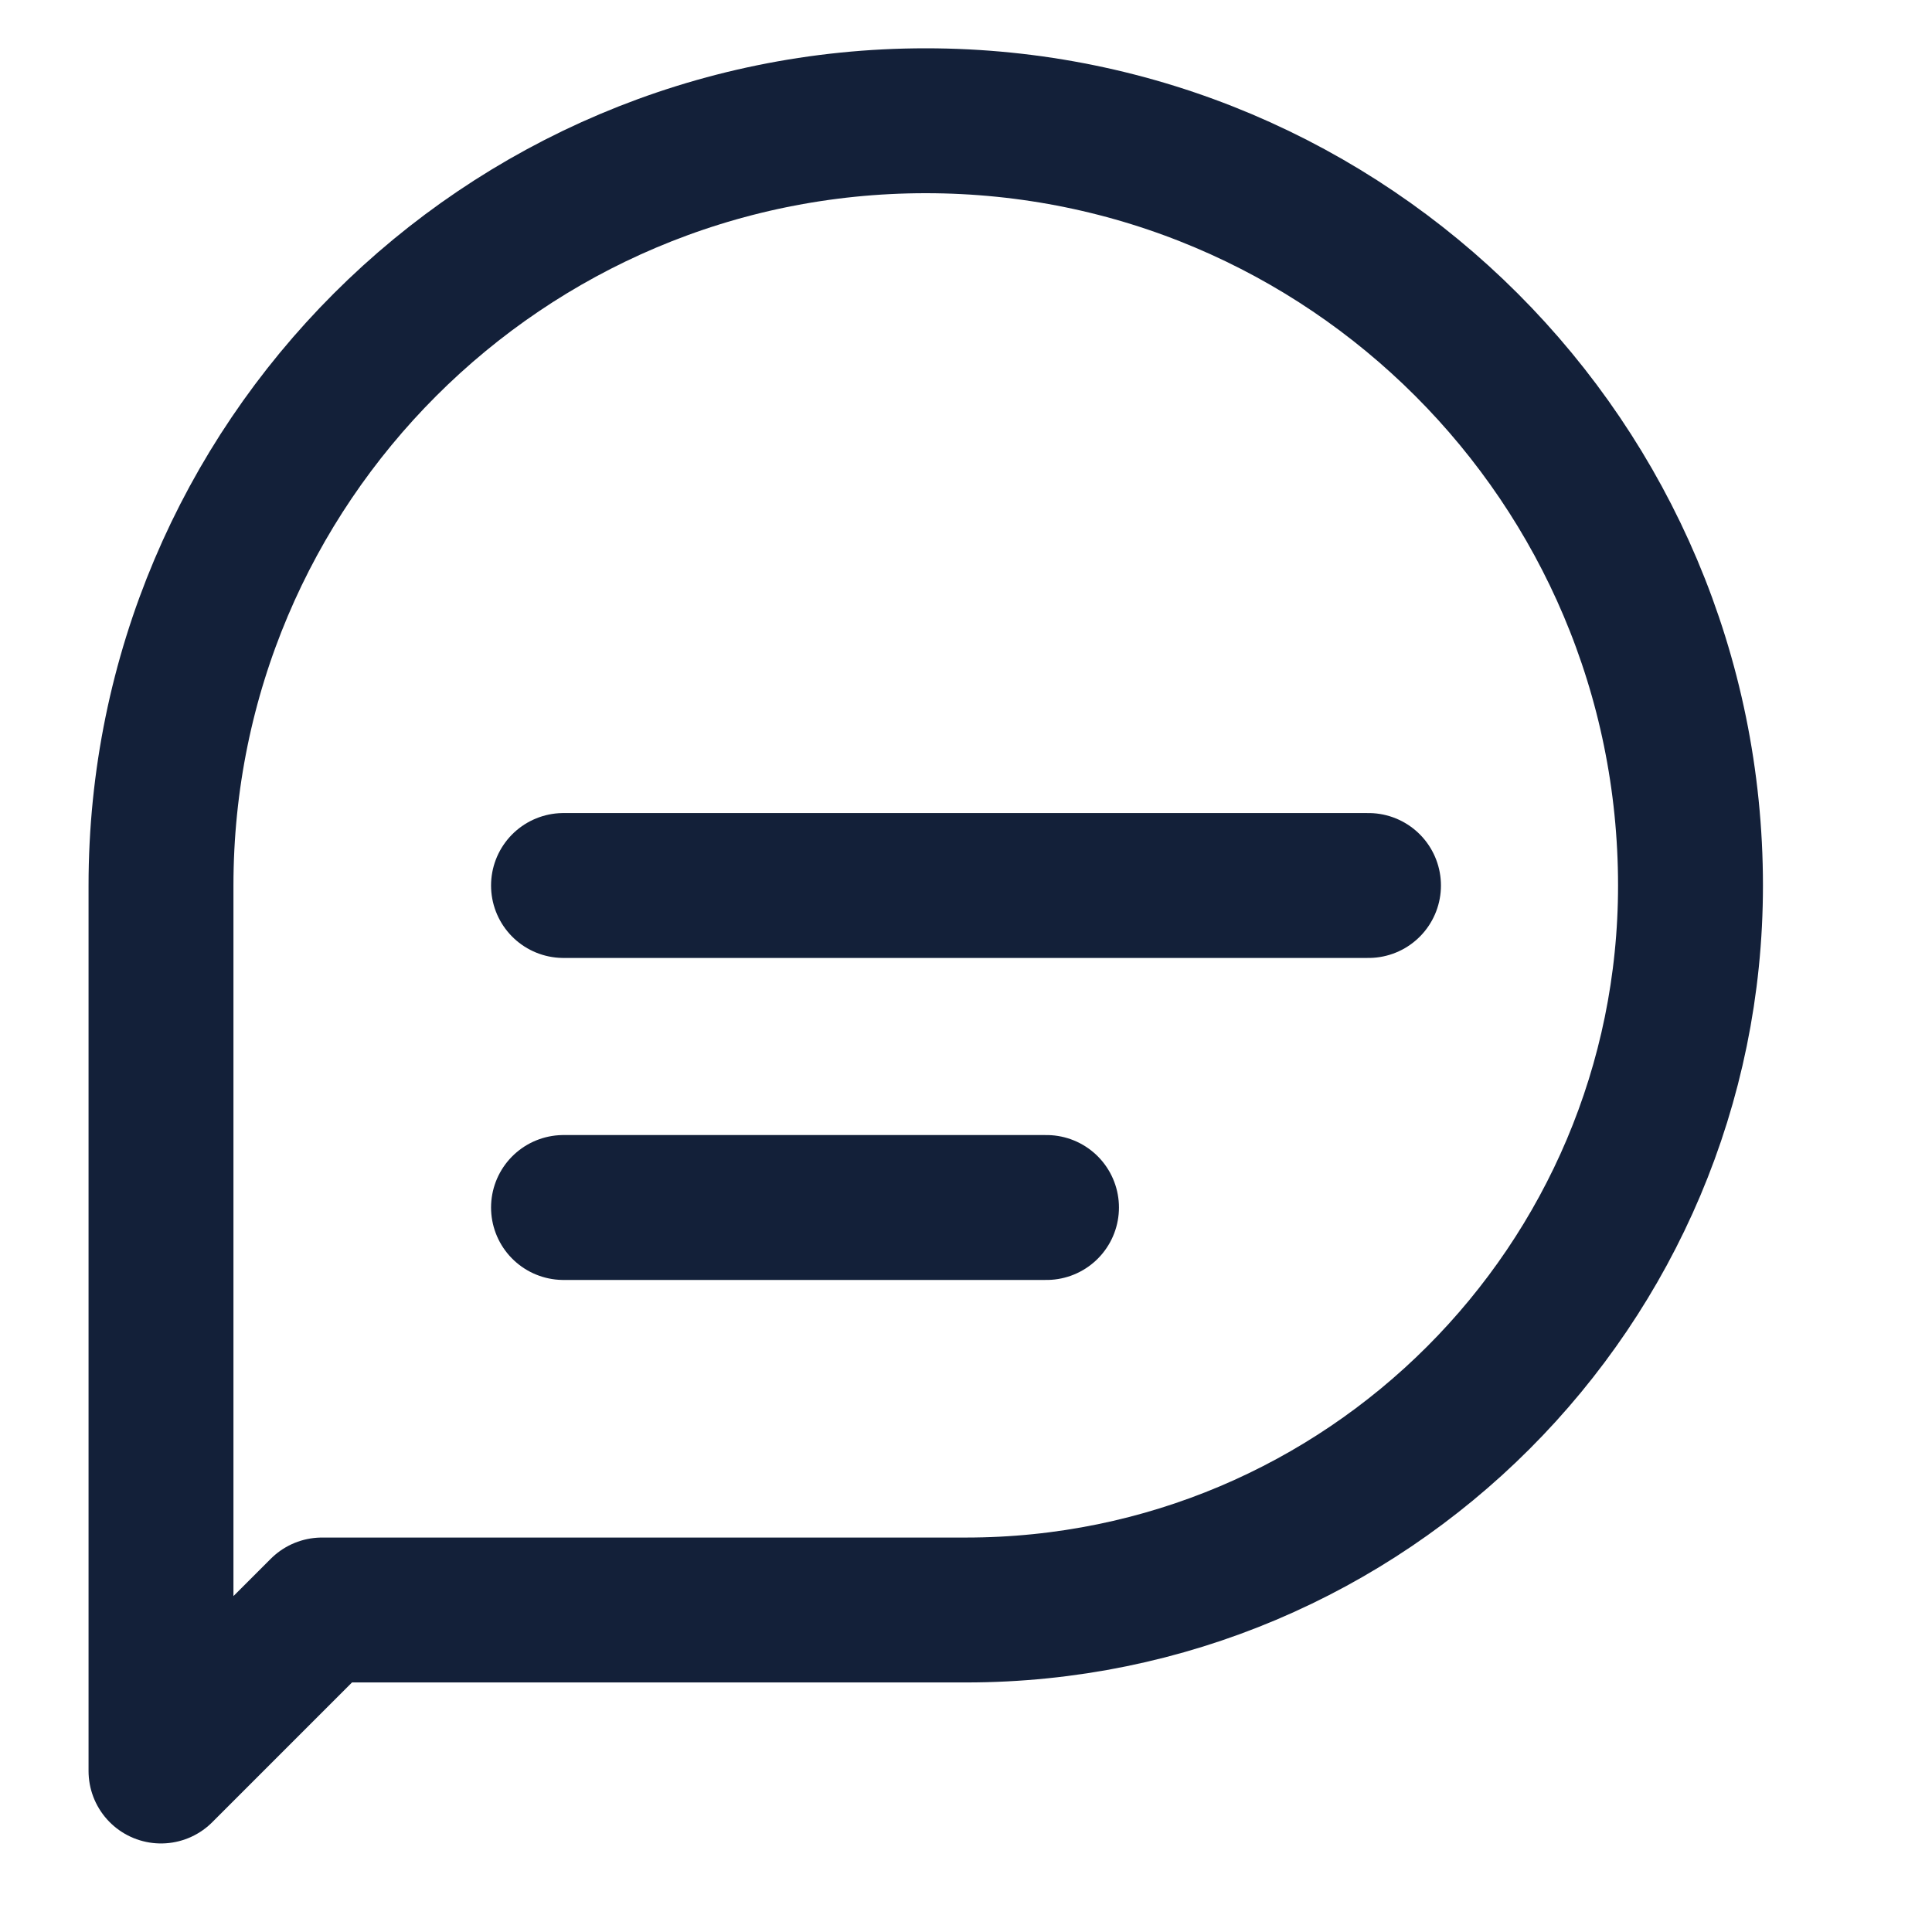
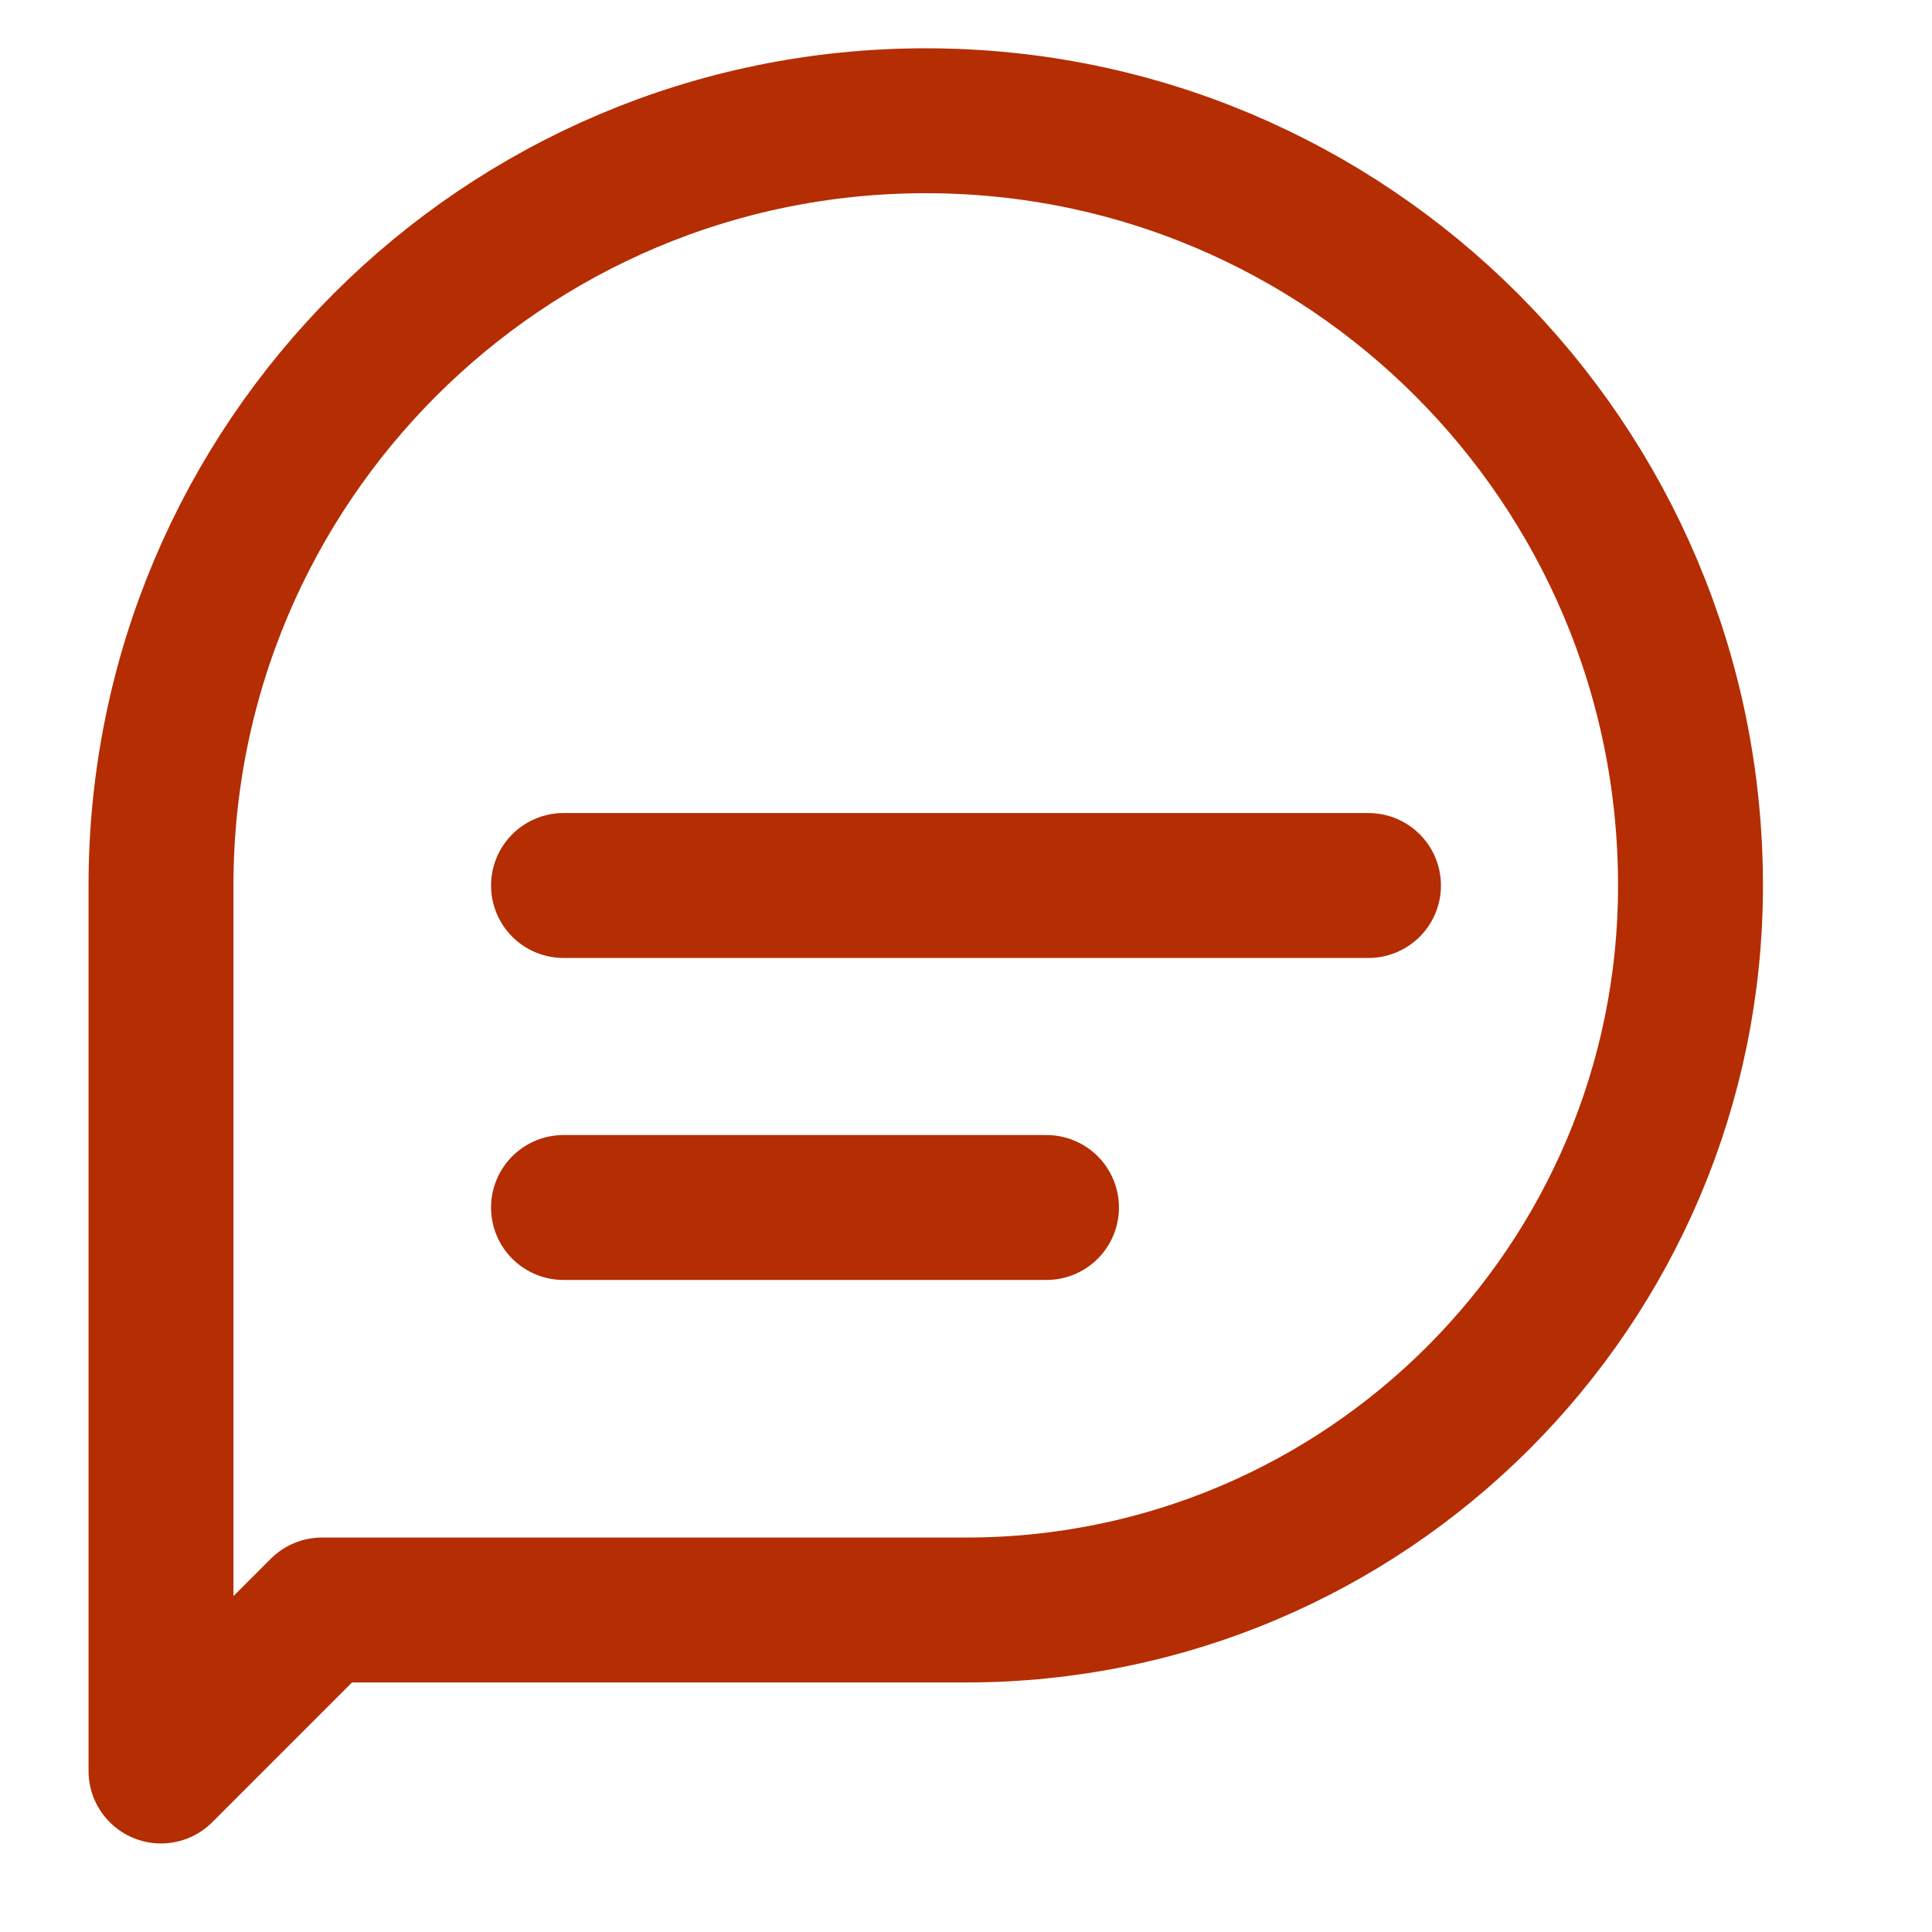
- <svg xmlns="http://www.w3.org/2000/svg" viewBox="0 0 24 24" fill="none" stroke="#132039" stroke-width="1.8" stroke-linecap="round" stroke-linejoin="round">
+ <svg xmlns="http://www.w3.org/2000/svg" viewBox="0 0 24 24" fill="none" stroke="#B52D02" stroke-width="1.8" stroke-linecap="round" stroke-linejoin="round">
  <path d="M21 11a9 9 0 0 1-9 9H4l-2 2V11a9 9 0 1 1 19 0Z" />
  <path d="M7 11h10m-10 4h6" />
</svg>
